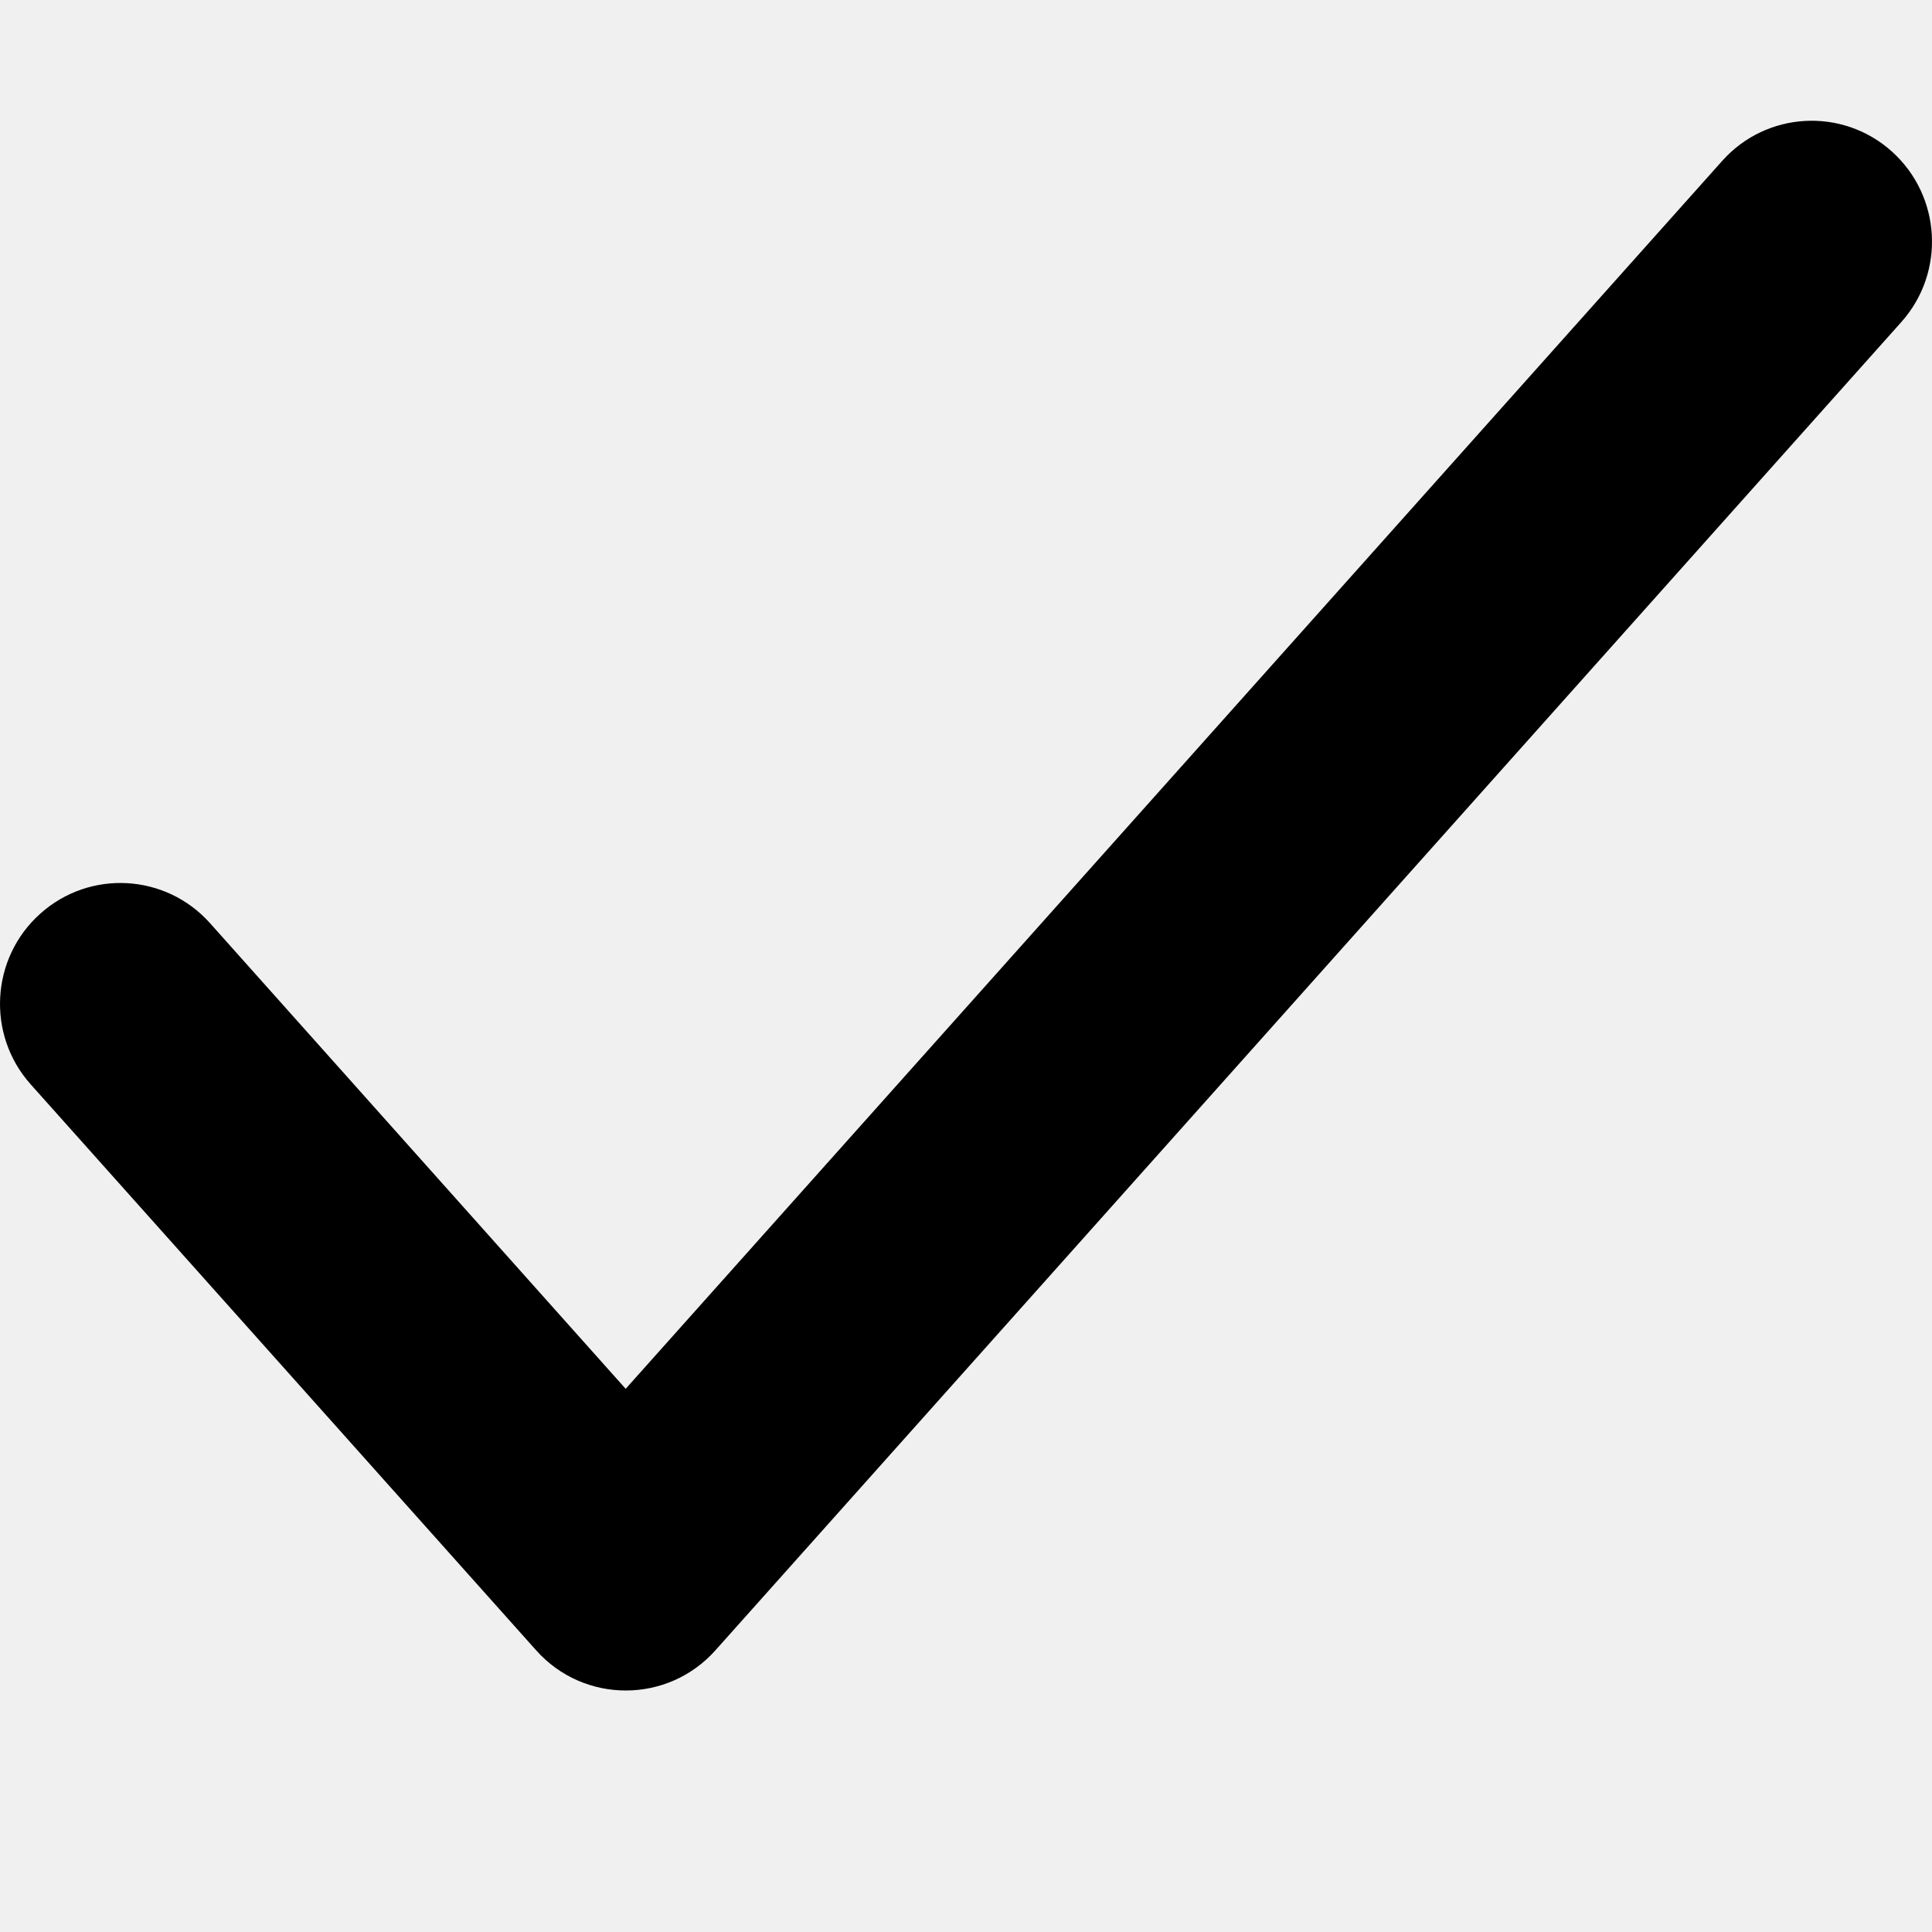
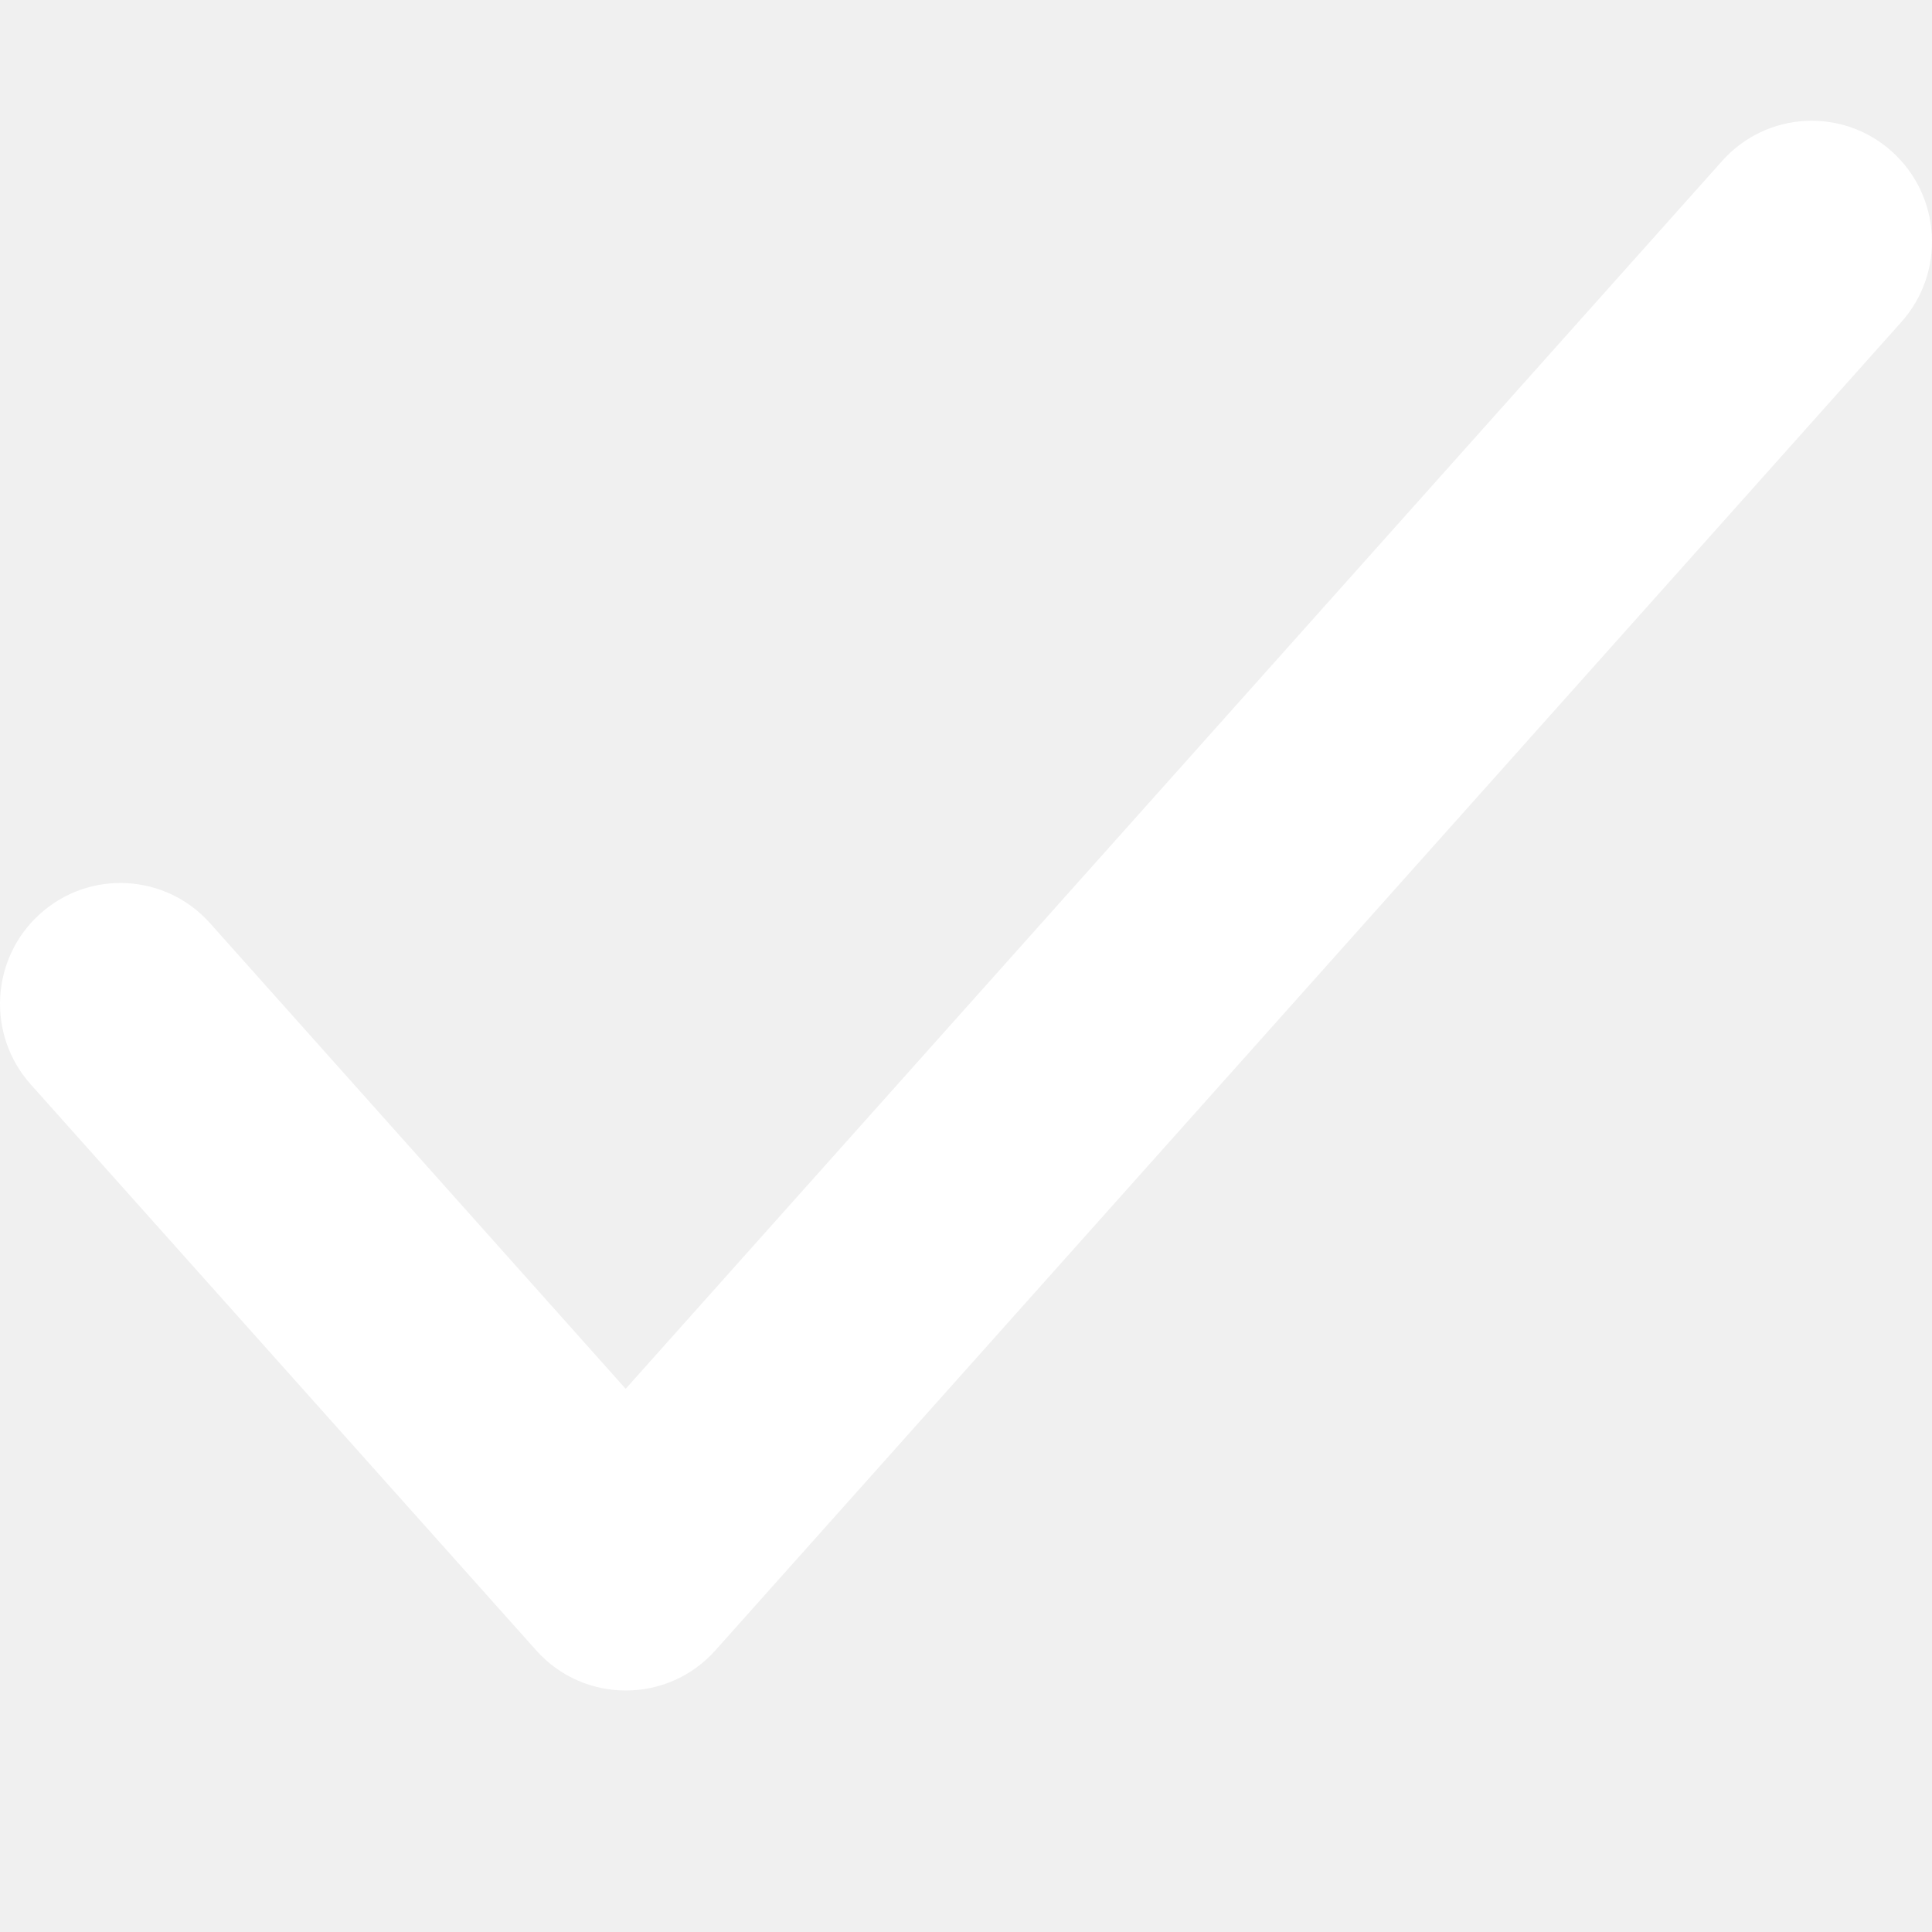
<svg xmlns="http://www.w3.org/2000/svg" viewBox="0 0 16 16">
-   <path d="M5.182 11.501l9.08-10.168c.367-.412.997-.446 1.406-.078.41.369.445 1.001.078 1.412l-9.821 11c-.396.444-1.089.444-1.485 0L.254 8.98c-.367-.411-.332-1.044.078-1.412.41-.369 1.04-.334 1.407.077l3.443 3.857z" fill="#000" fill-rule="nonzero" />
+   <path d="M5.182 11.501l9.08-10.168c.367-.412.997-.446 1.406-.078.41.369.445 1.001.078 1.412l-9.821 11c-.396.444-1.089.444-1.485 0L.254 8.98c-.367-.411-.332-1.044.078-1.412.41-.369 1.04-.334 1.407.077l3.443 3.857z" fill="#fff" fill-rule="nonzero" />
</svg>
